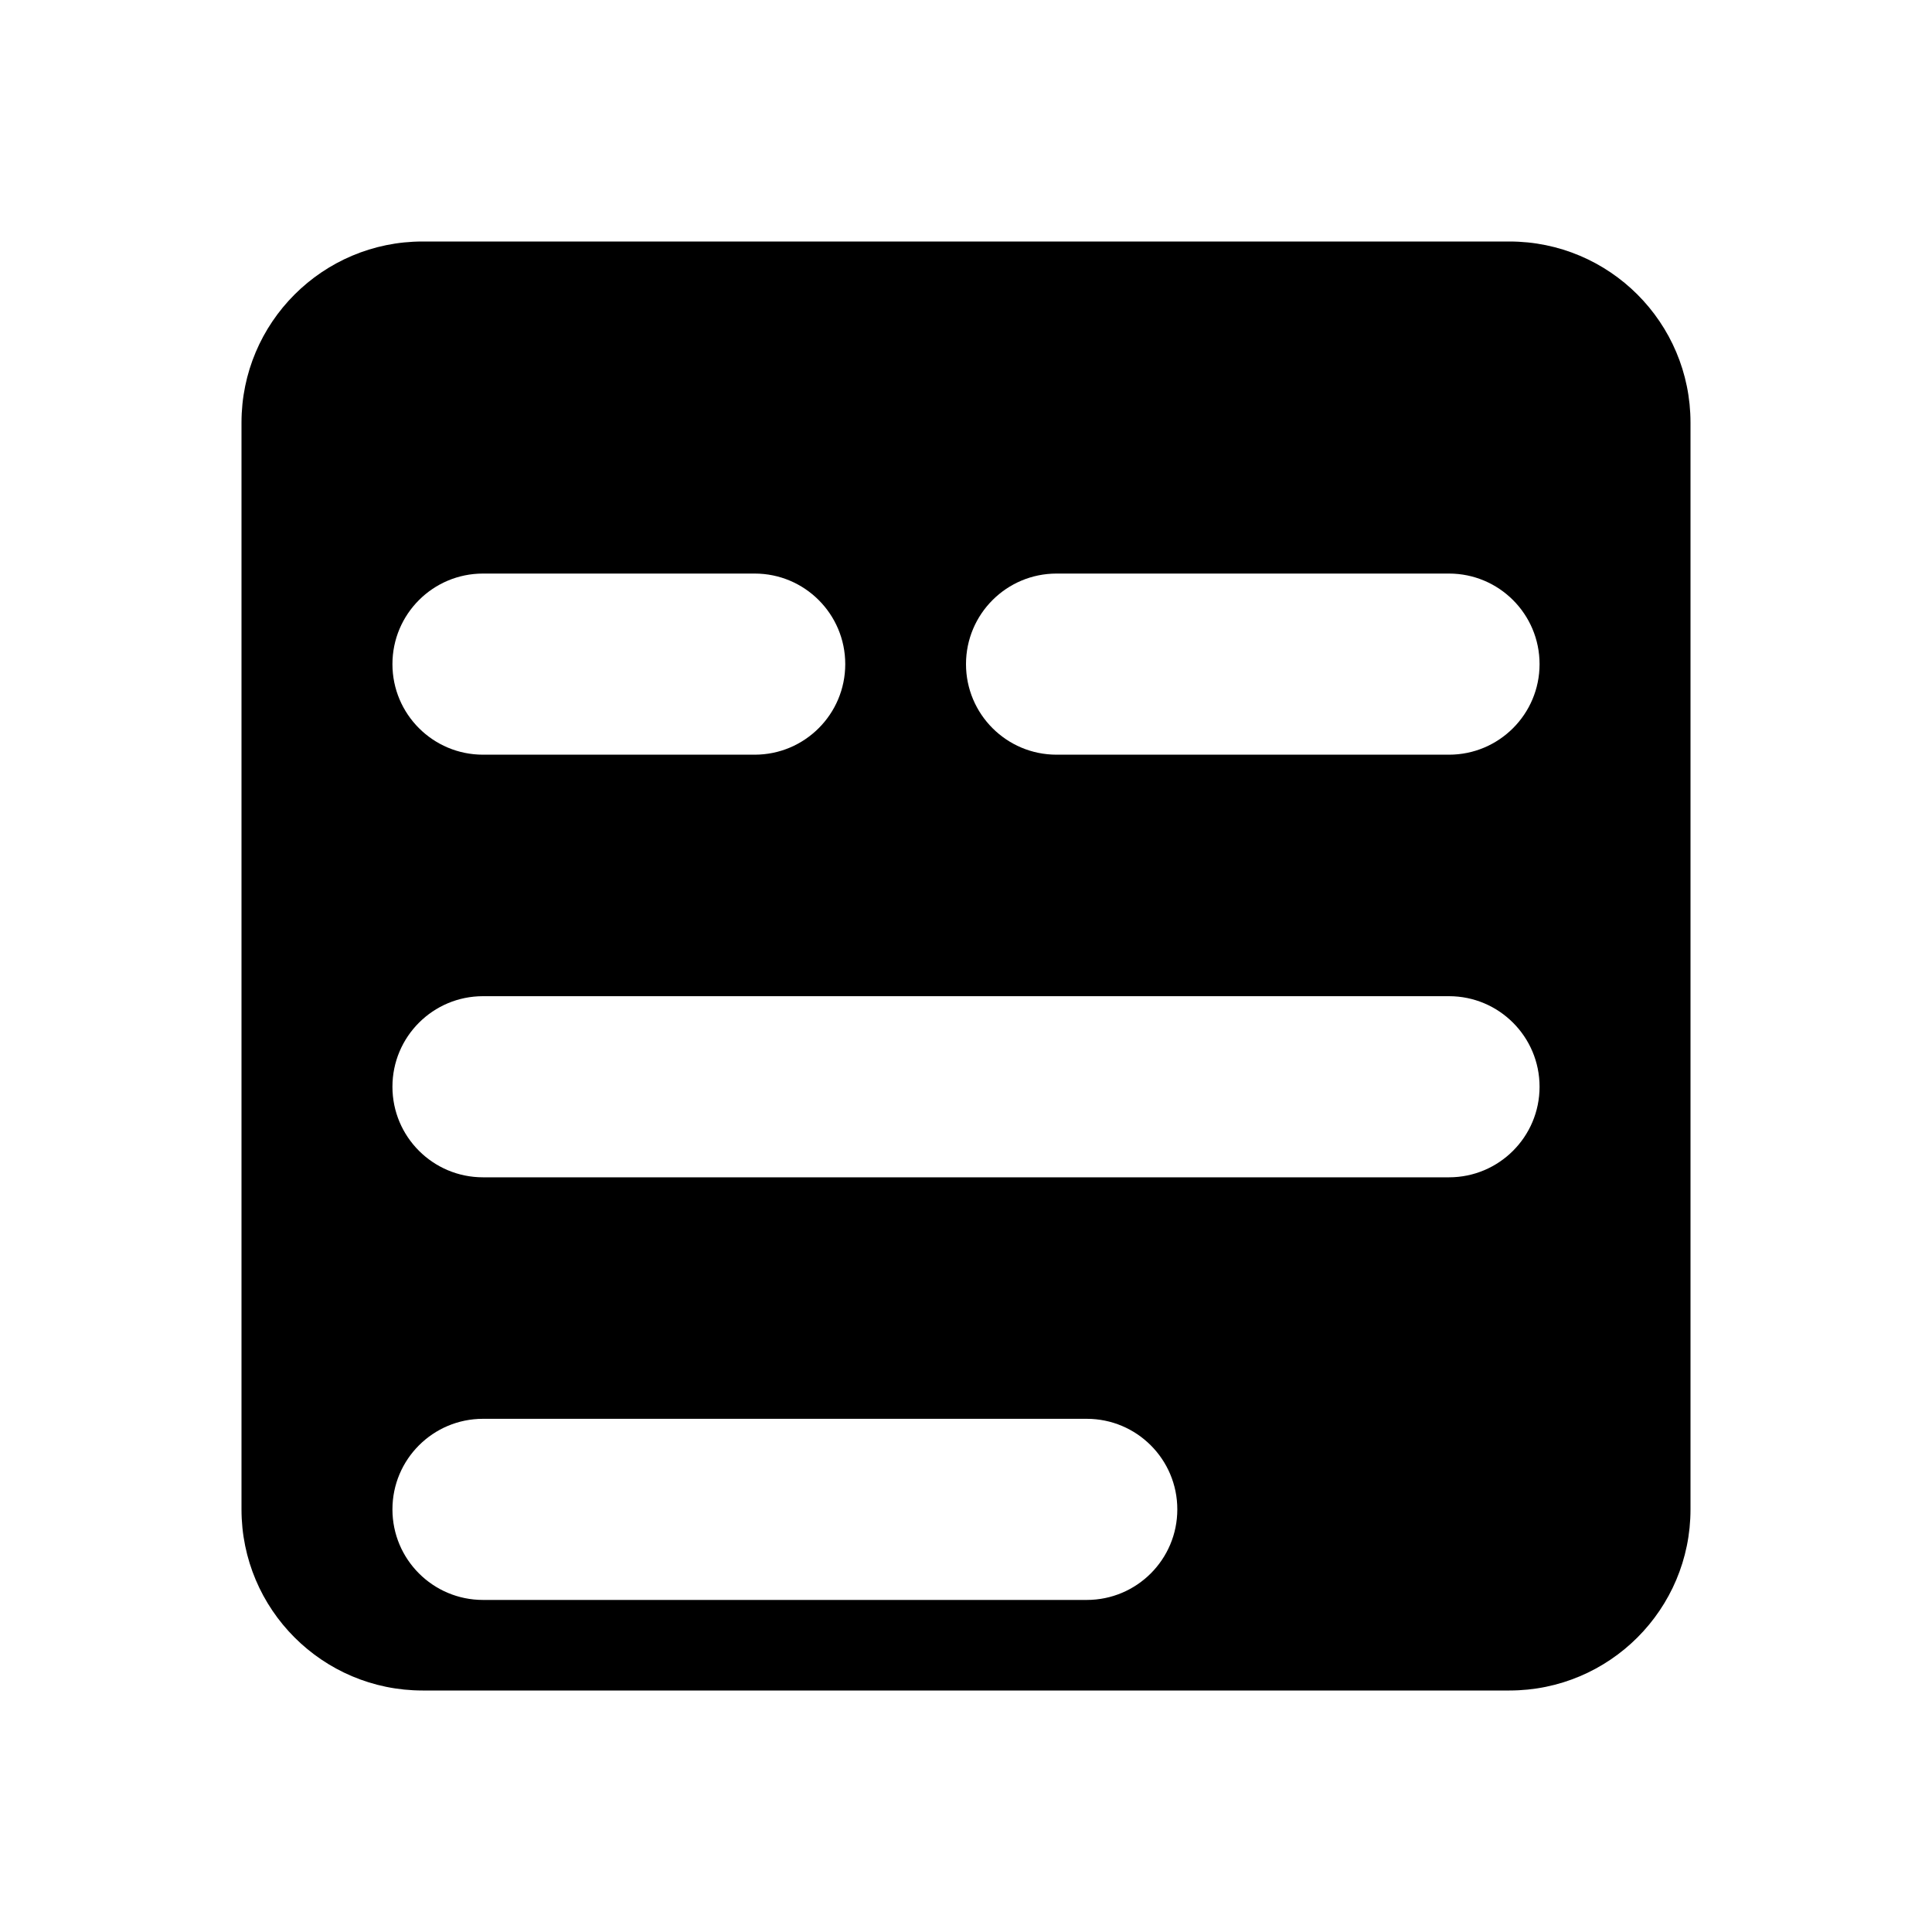
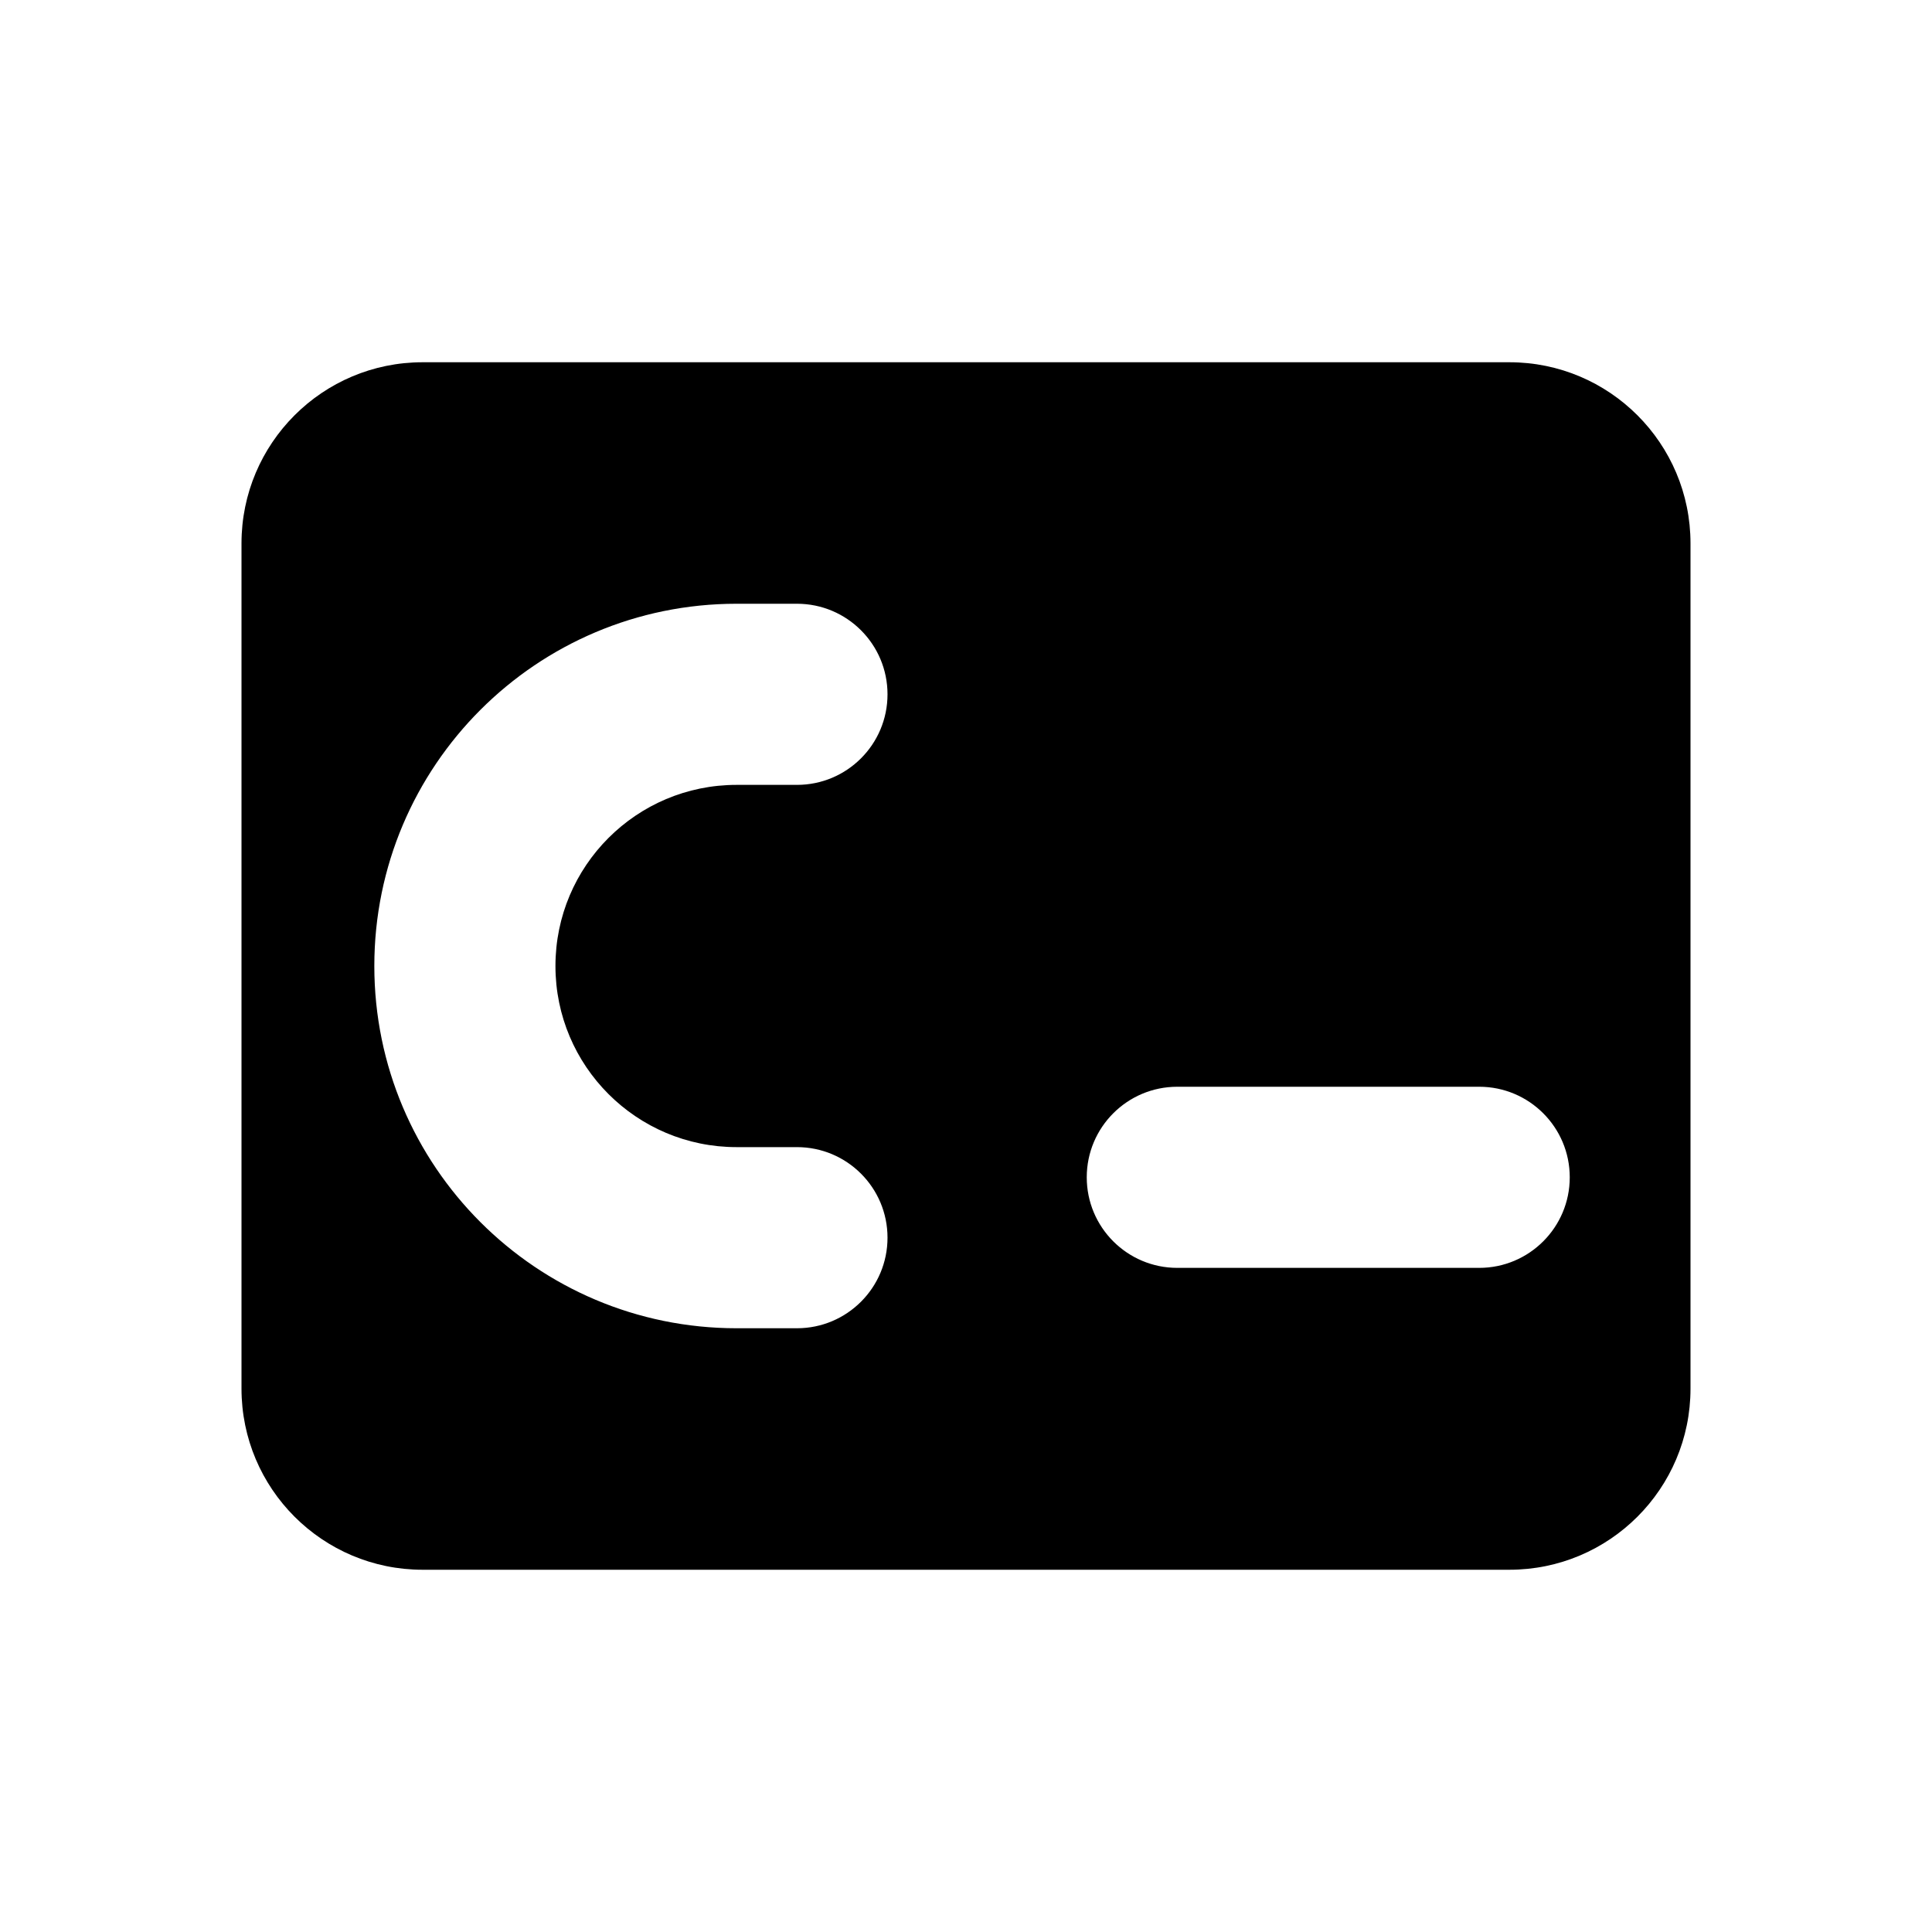
<svg xmlns="http://www.w3.org/2000/svg" viewBox="0 0 16 16">
-   <path fill="currentColor" d="M2 3.5a1.5 1.5 0 0 1 1.5-1.5h9A1.5 1.5 0 0 1 14 3.5v9a1.5 1.5 0 0 1-1.5 1.5h-9A1.5 1.5 0 0 1 2 12.5zm2 1.25a.75.75 0 0 0 0 1.5h2.25a.75.75 0 0 0 0-1.5zm0 3.5a.75.75 0 0 0 0 1.5h8a.75.75 0 0 0 0-1.5zm0 3.5a.75.75 0 0 0 0 1.5h5a.75.75 0 0 0 0-1.5zm4.75-7a.75.75 0 0 0 0 1.5H12a.75.75 0 0 0 0-1.5z" />
+   <path fill="currentColor" d="M3.5 3A1.5 1.5 0 0 0 2 4.5v7A1.5 1.5 0 0 0 3.5 13h9a1.5 1.5 0 0 0 1.5-1.5v-7A1.5 1.5 0 0 0 12.5 3zm2.6 8a3 3 0 1 1 0-6h.5a.75.75 0 0 1 0 1.5h-.5a1.5 1.5 0 0 0 0 3h.5a.75.75 0 0 1 0 1.5zm2.9-1.25A.75.75 0 0 1 9.75 9h2.5a.75.75 0 0 1 0 1.5h-2.5A.75.75 0 0 1 9 9.75" />
</svg>
